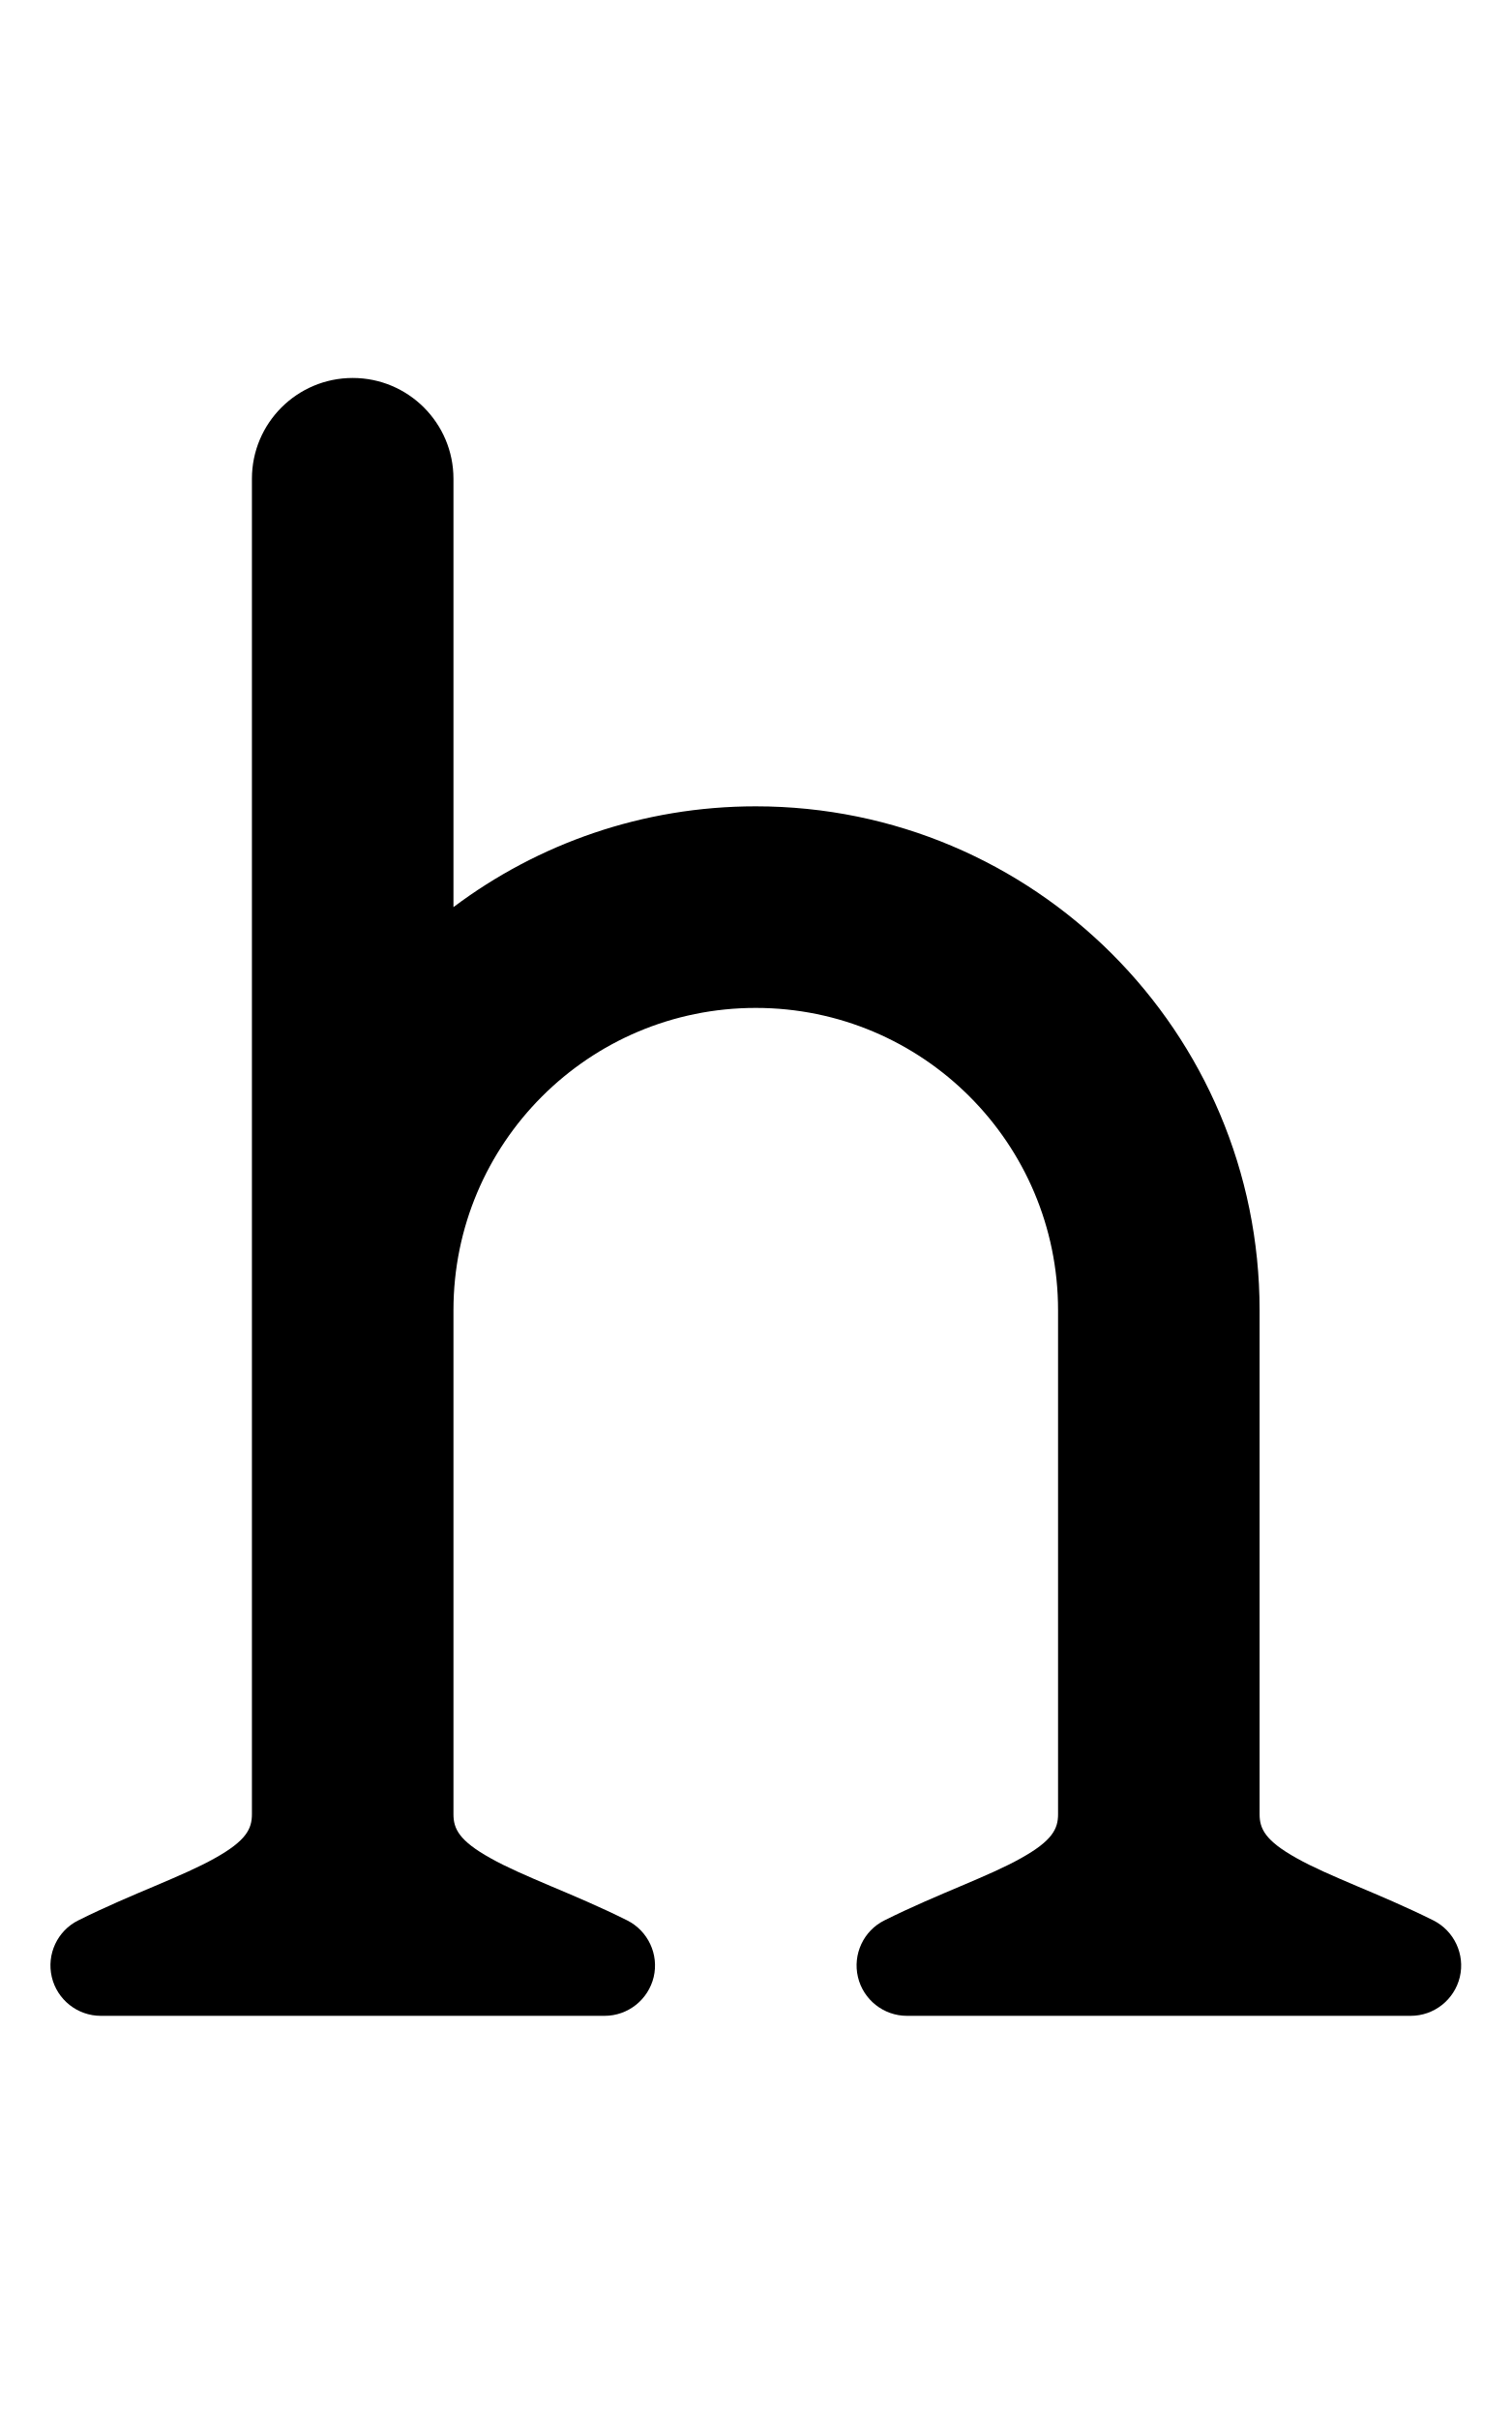
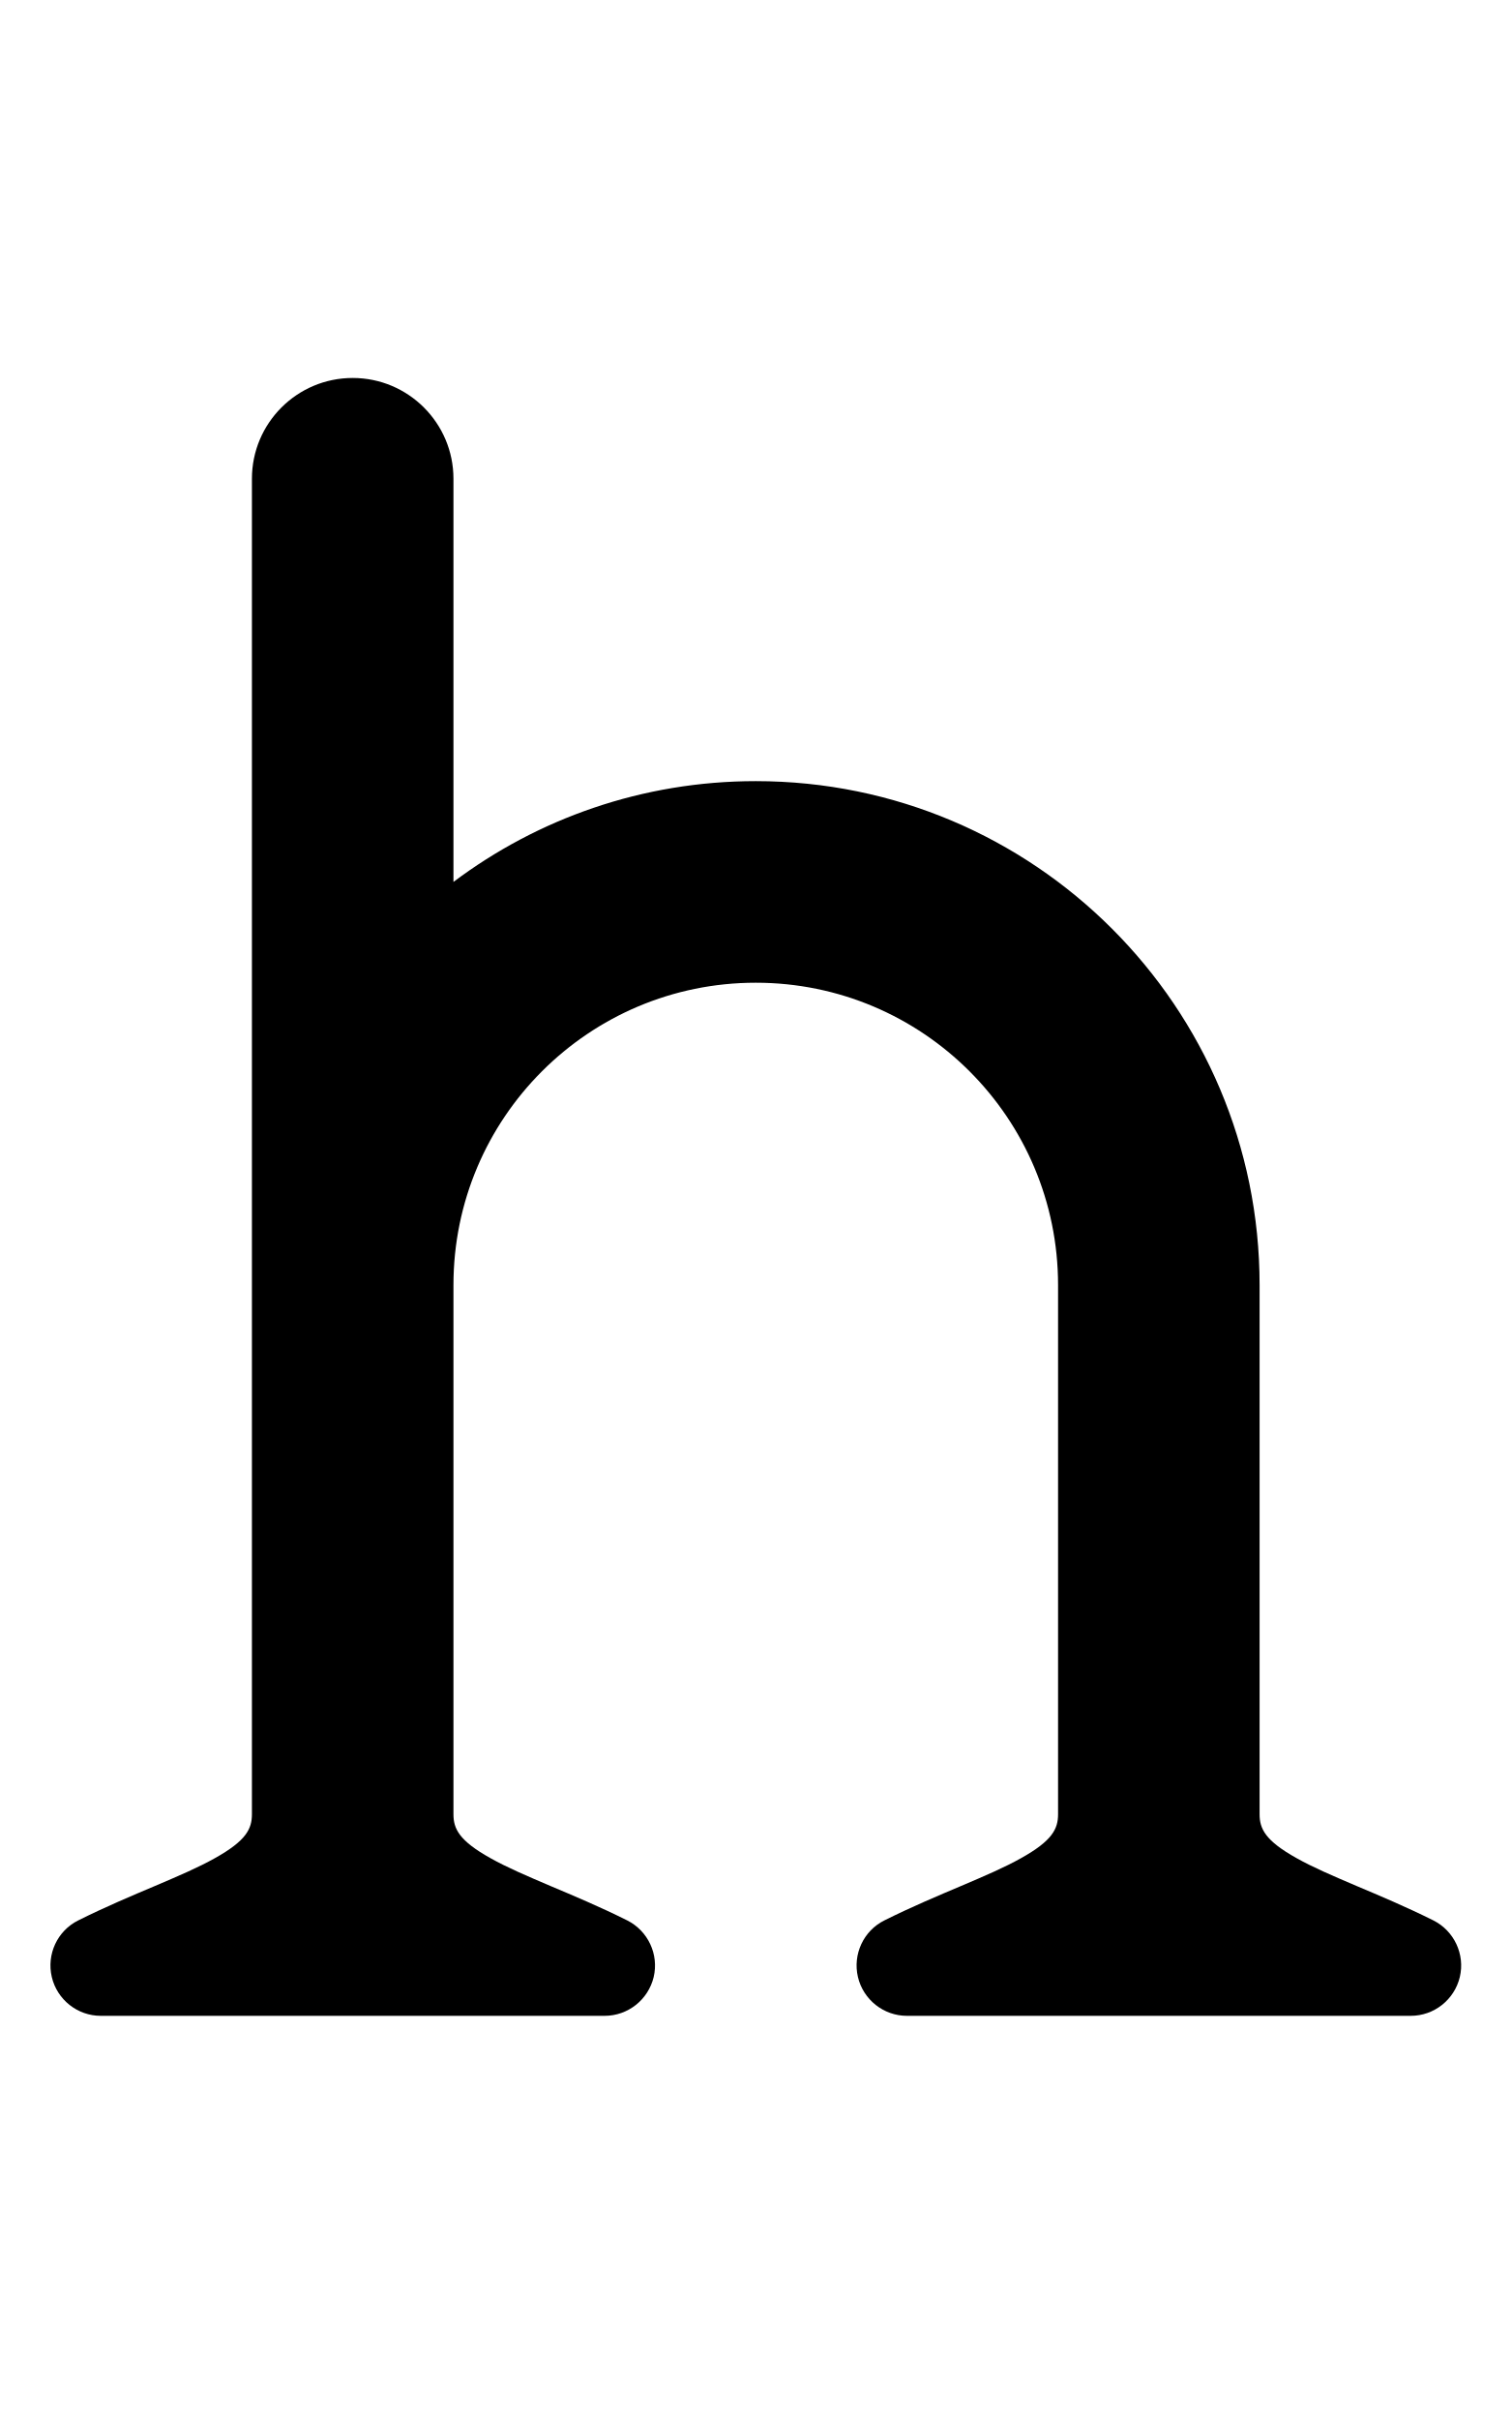
<svg xmlns="http://www.w3.org/2000/svg" width="15" height="24" viewBox="0 0 15 24" fill="none">
-   <path d="M3.5 3.75C4.052 3.75 4.5 4.198 4.5 4.75V9C5.336 8.372 6.375 8 7.5 8C10.262 8 12.5 10.239 12.5 13V18C12.5 18.143 12.555 18.262 12.868 18.436C13.028 18.526 13.224 18.61 13.461 18.711C13.691 18.808 13.957 18.92 14.224 19.053C14.431 19.157 14.54 19.39 14.487 19.615C14.433 19.84 14.232 20 14 20H9C8.769 20 8.567 19.84 8.514 19.615C8.461 19.39 8.569 19.156 8.777 19.053C9.043 18.92 9.31 18.808 9.539 18.711C9.777 18.61 9.972 18.526 10.132 18.436C10.445 18.262 10.5 18.143 10.5 18V13C10.5 11.343 9.157 10 7.5 10C5.843 10 4.5 11.343 4.5 13V18C4.5 18.143 4.555 18.262 4.868 18.436C5.028 18.526 5.224 18.61 5.461 18.711C5.691 18.808 5.958 18.92 6.224 19.053C6.431 19.157 6.54 19.39 6.487 19.615C6.433 19.84 6.232 20 6 20H1C0.769 20 0.567 19.84 0.514 19.615C0.461 19.39 0.569 19.156 0.777 19.053C1.043 18.92 1.31 18.808 1.539 18.711C1.777 18.61 1.972 18.526 2.132 18.436C2.445 18.262 2.5 18.143 2.5 18V4.75C2.5 4.198 2.948 3.75 3.5 3.75Z" fill="black" />
+   <path d="M3.5 3.75C4.052 3.75 4.5 4.198 4.5 4.75V8.75C5.336 8.122 6.375 7.75 7.5 7.75C10.262 7.75 12.5 9.989 12.5 12.75V18C12.5 18.143 12.555 18.262 12.868 18.436C13.028 18.526 13.224 18.61 13.461 18.711C13.691 18.808 13.957 18.92 14.224 19.053C14.431 19.157 14.54 19.39 14.487 19.615C14.433 19.84 14.232 20 14 20H9C8.769 20 8.567 19.84 8.514 19.615C8.461 19.39 8.569 19.156 8.777 19.053C9.043 18.92 9.31 18.808 9.539 18.711C9.777 18.61 9.972 18.526 10.132 18.436C10.445 18.262 10.5 18.143 10.5 18V12.75C10.5 11.093 9.157 9.75 7.5 9.75C5.843 9.75 4.5 11.093 4.5 12.75V18C4.5 18.143 4.555 18.262 4.868 18.436C5.028 18.526 5.224 18.61 5.461 18.711C5.691 18.808 5.958 18.92 6.224 19.053C6.431 19.157 6.54 19.39 6.487 19.615C6.433 19.84 6.232 20 6 20H1C0.769 20 0.567 19.84 0.514 19.615C0.461 19.39 0.569 19.156 0.777 19.053C1.043 18.92 1.31 18.808 1.539 18.711C1.777 18.61 1.972 18.526 2.132 18.436C2.445 18.262 2.5 18.143 2.5 18V4.75C2.5 4.198 2.948 3.75 3.5 3.75Z" fill="black" />
</svg>
